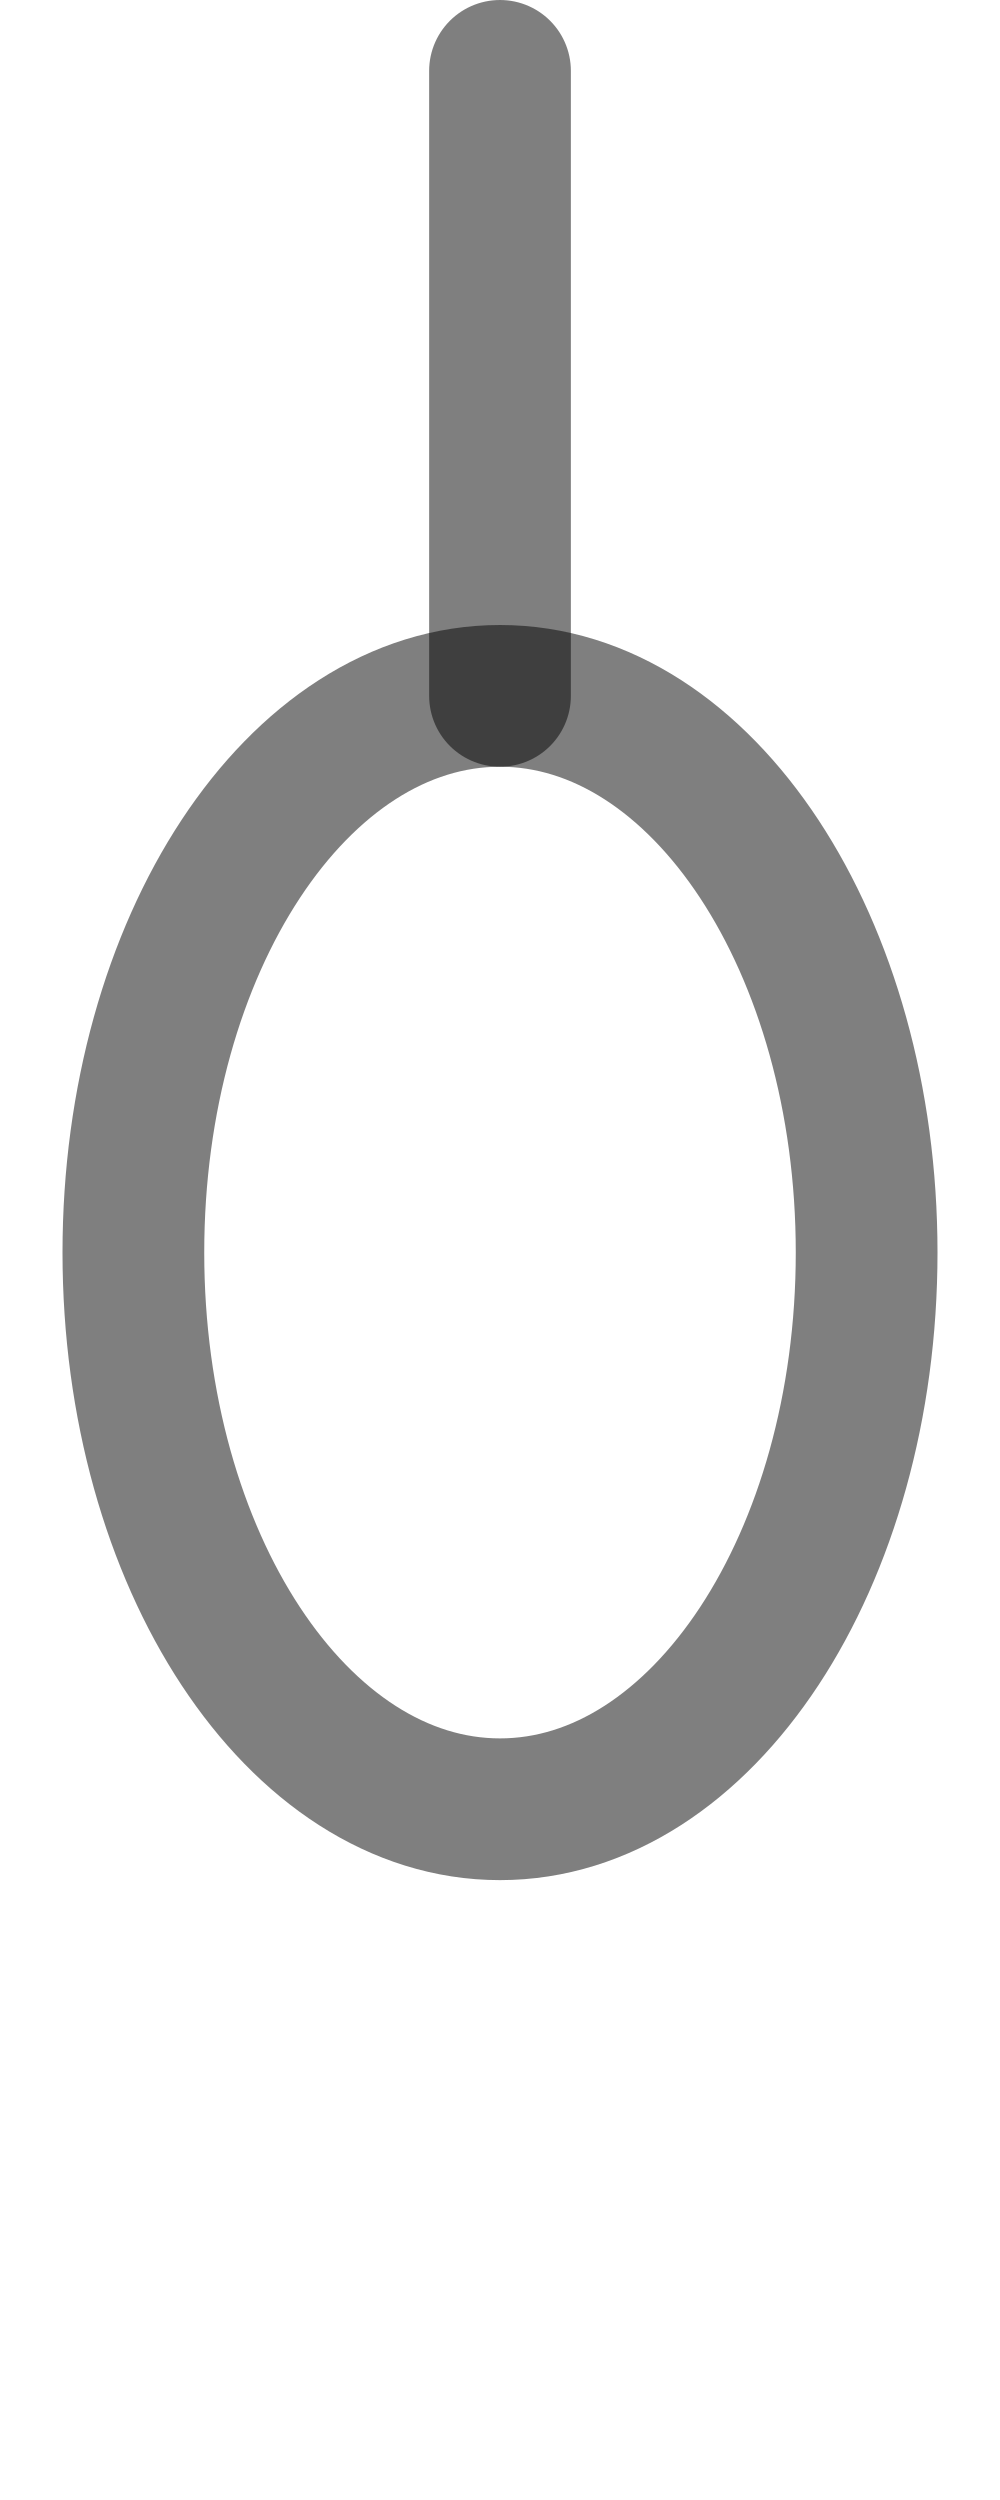
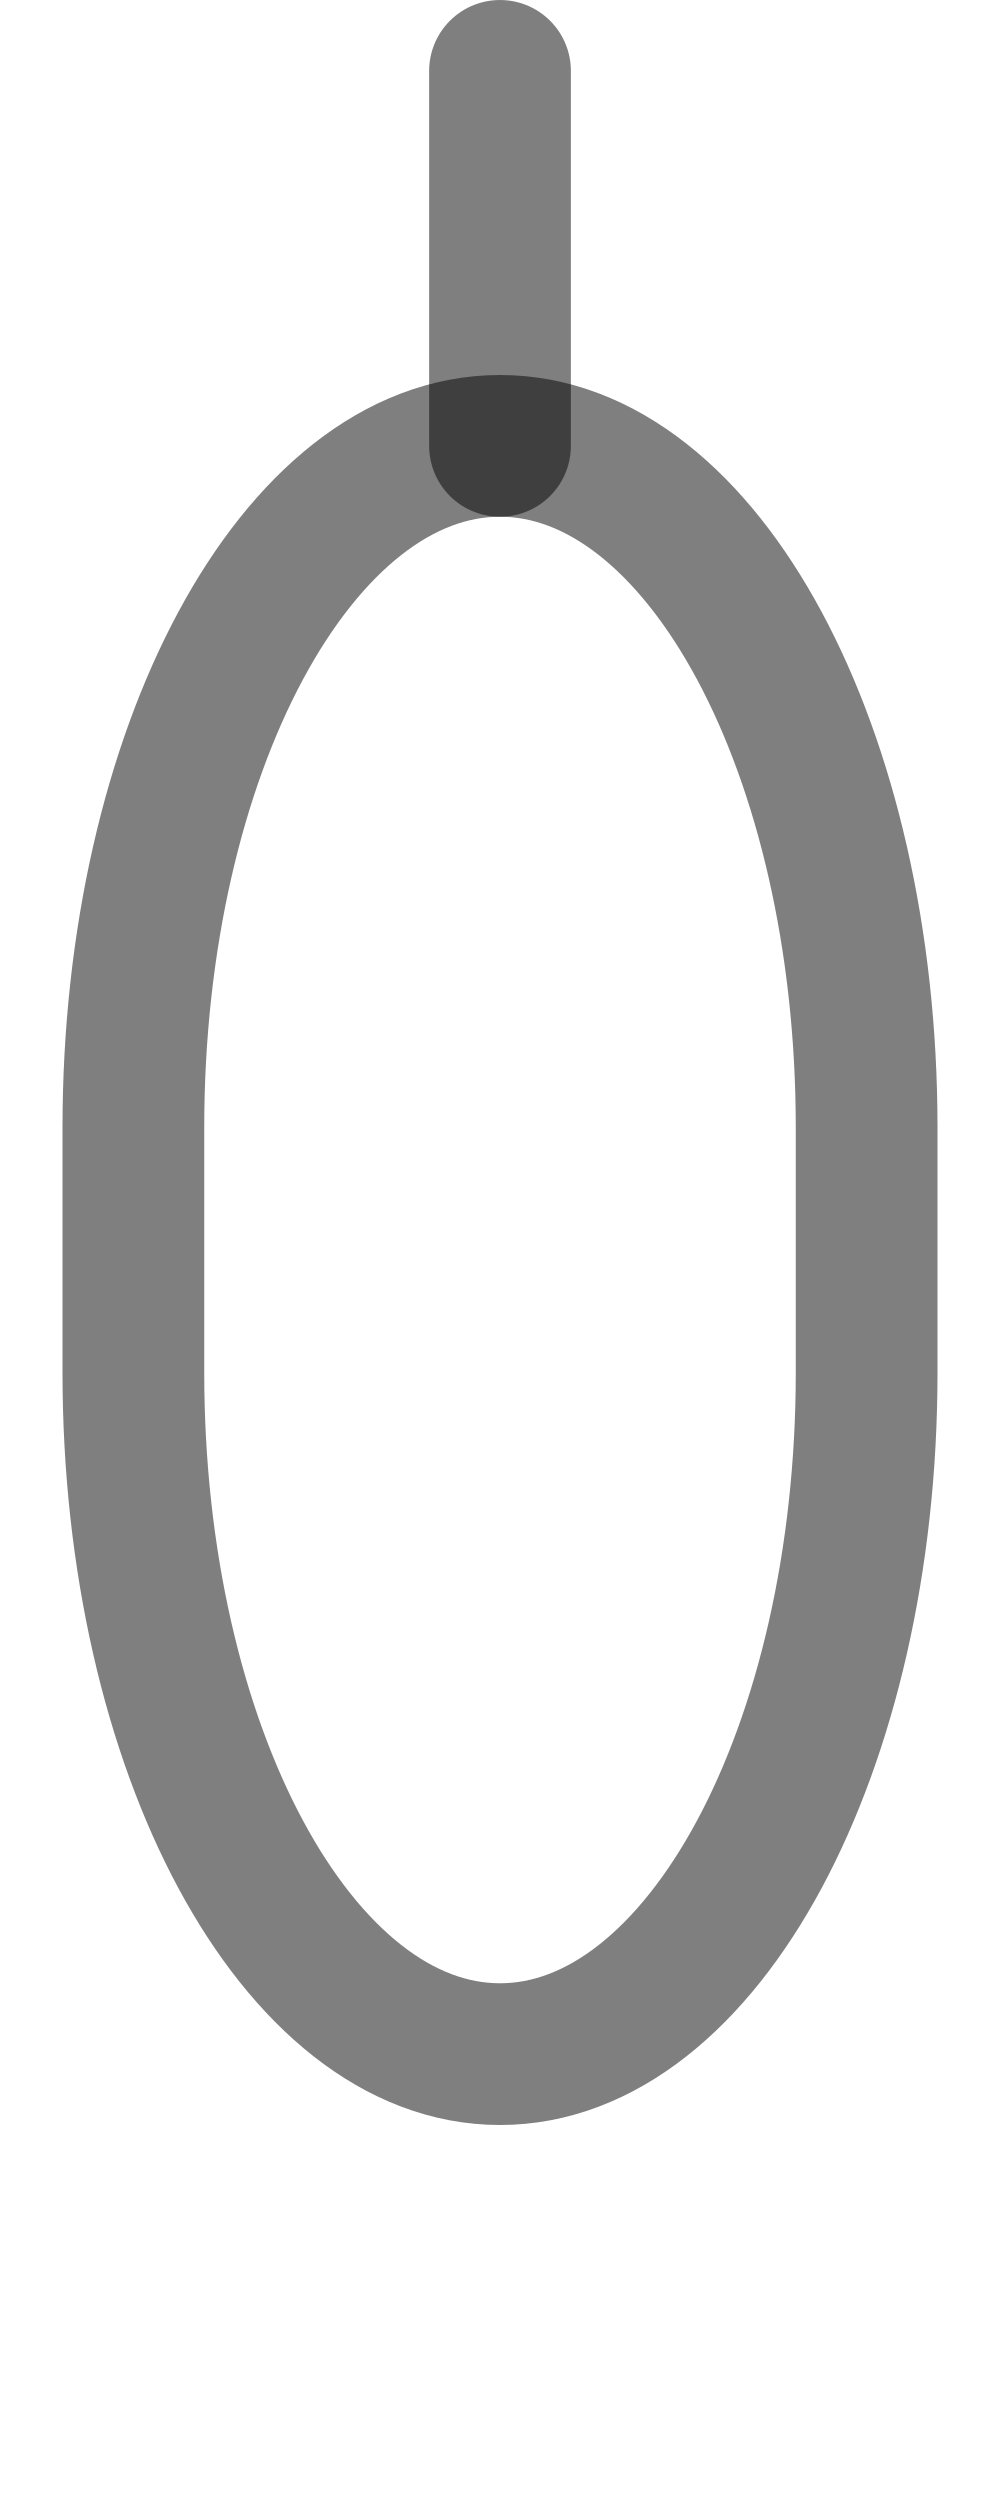
<svg xmlns="http://www.w3.org/2000/svg" width="400" height="1000" viewBox="0 0 105.833 264.583" version="1.1" id="svg5">
  <defs id="defs2" />
-   <ellipse style="fill:none;stroke:#000000;stroke-width:15;stroke-linecap:round;stroke-linejoin:round;stroke-opacity:0.5;paint-order:fill markers stroke" id="path1585" cx="52.917" cy="132.563" rx="38.802" ry="58.917" />
-   <path style="fill:none;stroke:#000000;stroke-width:15;stroke-linecap:round;stroke-linejoin:round;stroke-opacity:0.5;paint-order:fill markers stroke" d="m 52.917,7.5 0,66.146" id="path1639" />
+   <rect style="fill:none;fill-opacity:0.5;stroke:#000000;stroke-width:15;stroke-linecap:square;stroke-dasharray:none;stroke-opacity:0.5;paint-order:stroke markers fill" id="rect2757" width="77.604" height="170.208" x="14.115" y="47.188" rx="38.802" ry="72.14" />
+   <path style="fill:none;fill-opacity:0.5;stroke:#000000;stroke-width:15;stroke-linecap:round;stroke-dasharray:none;stroke-opacity:0.5;paint-order:stroke markers fill" d="m 52.917,47.188 0,-39.687" id="path2864" />
</svg>
